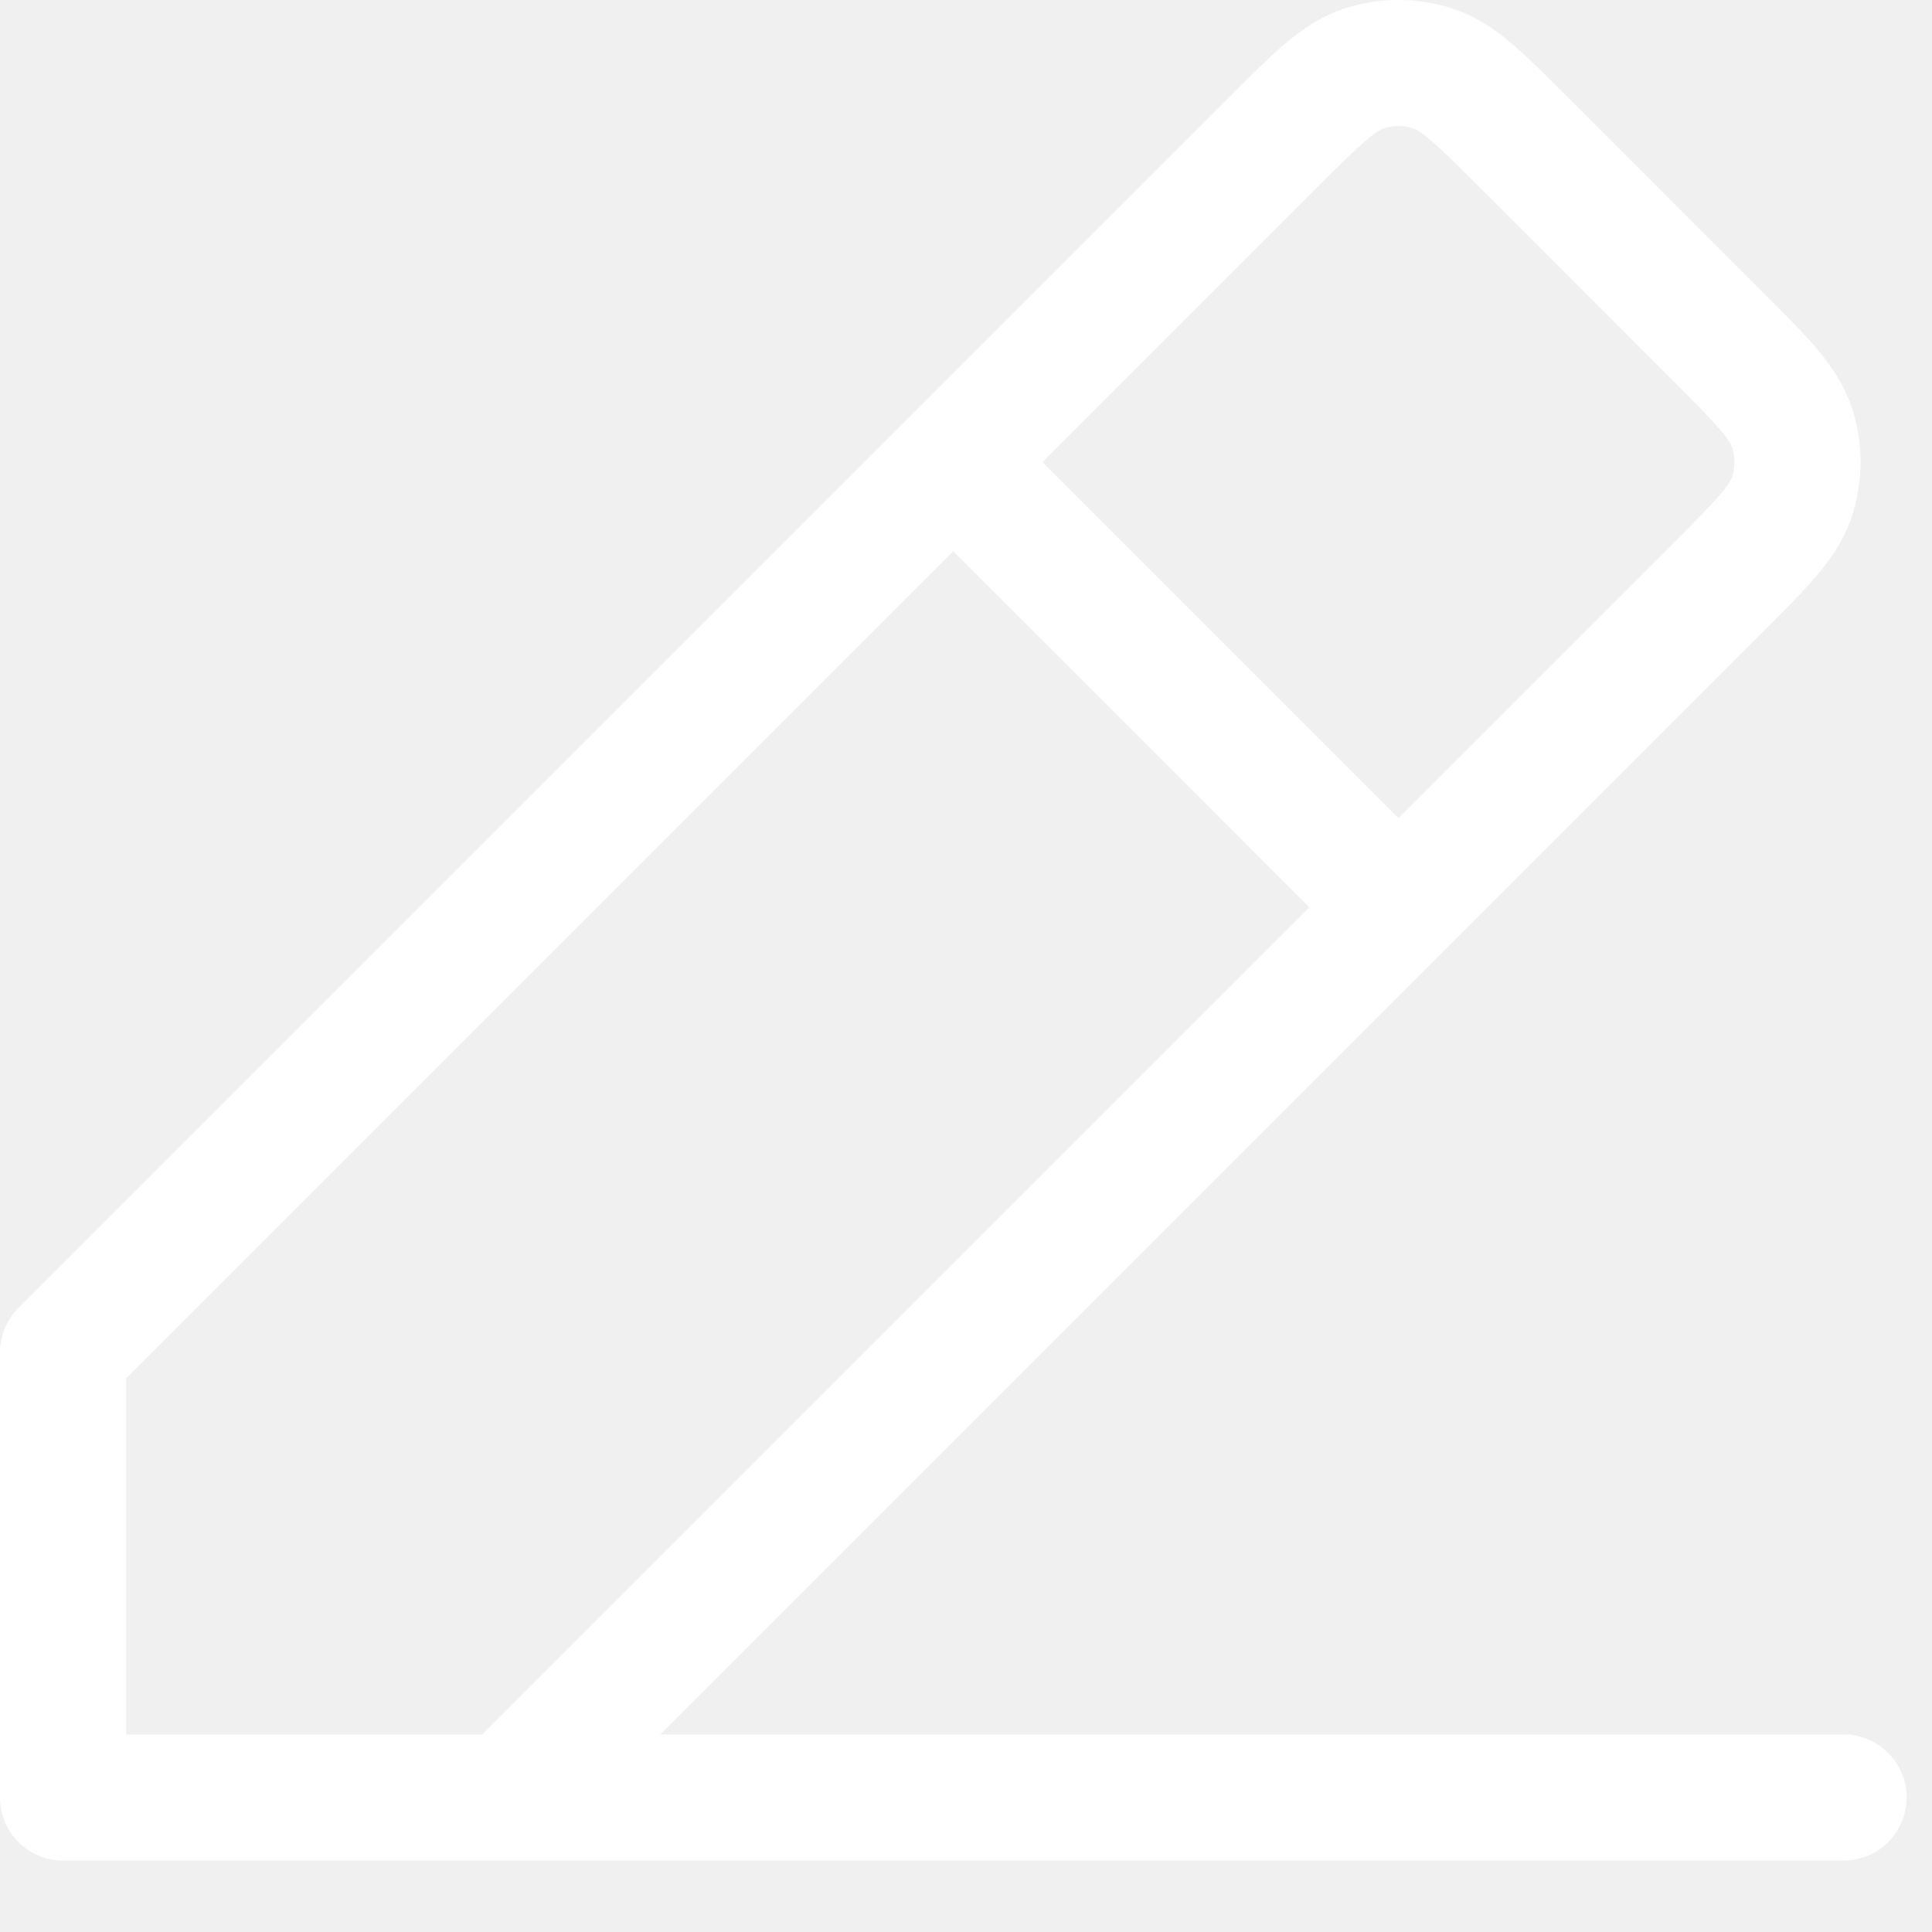
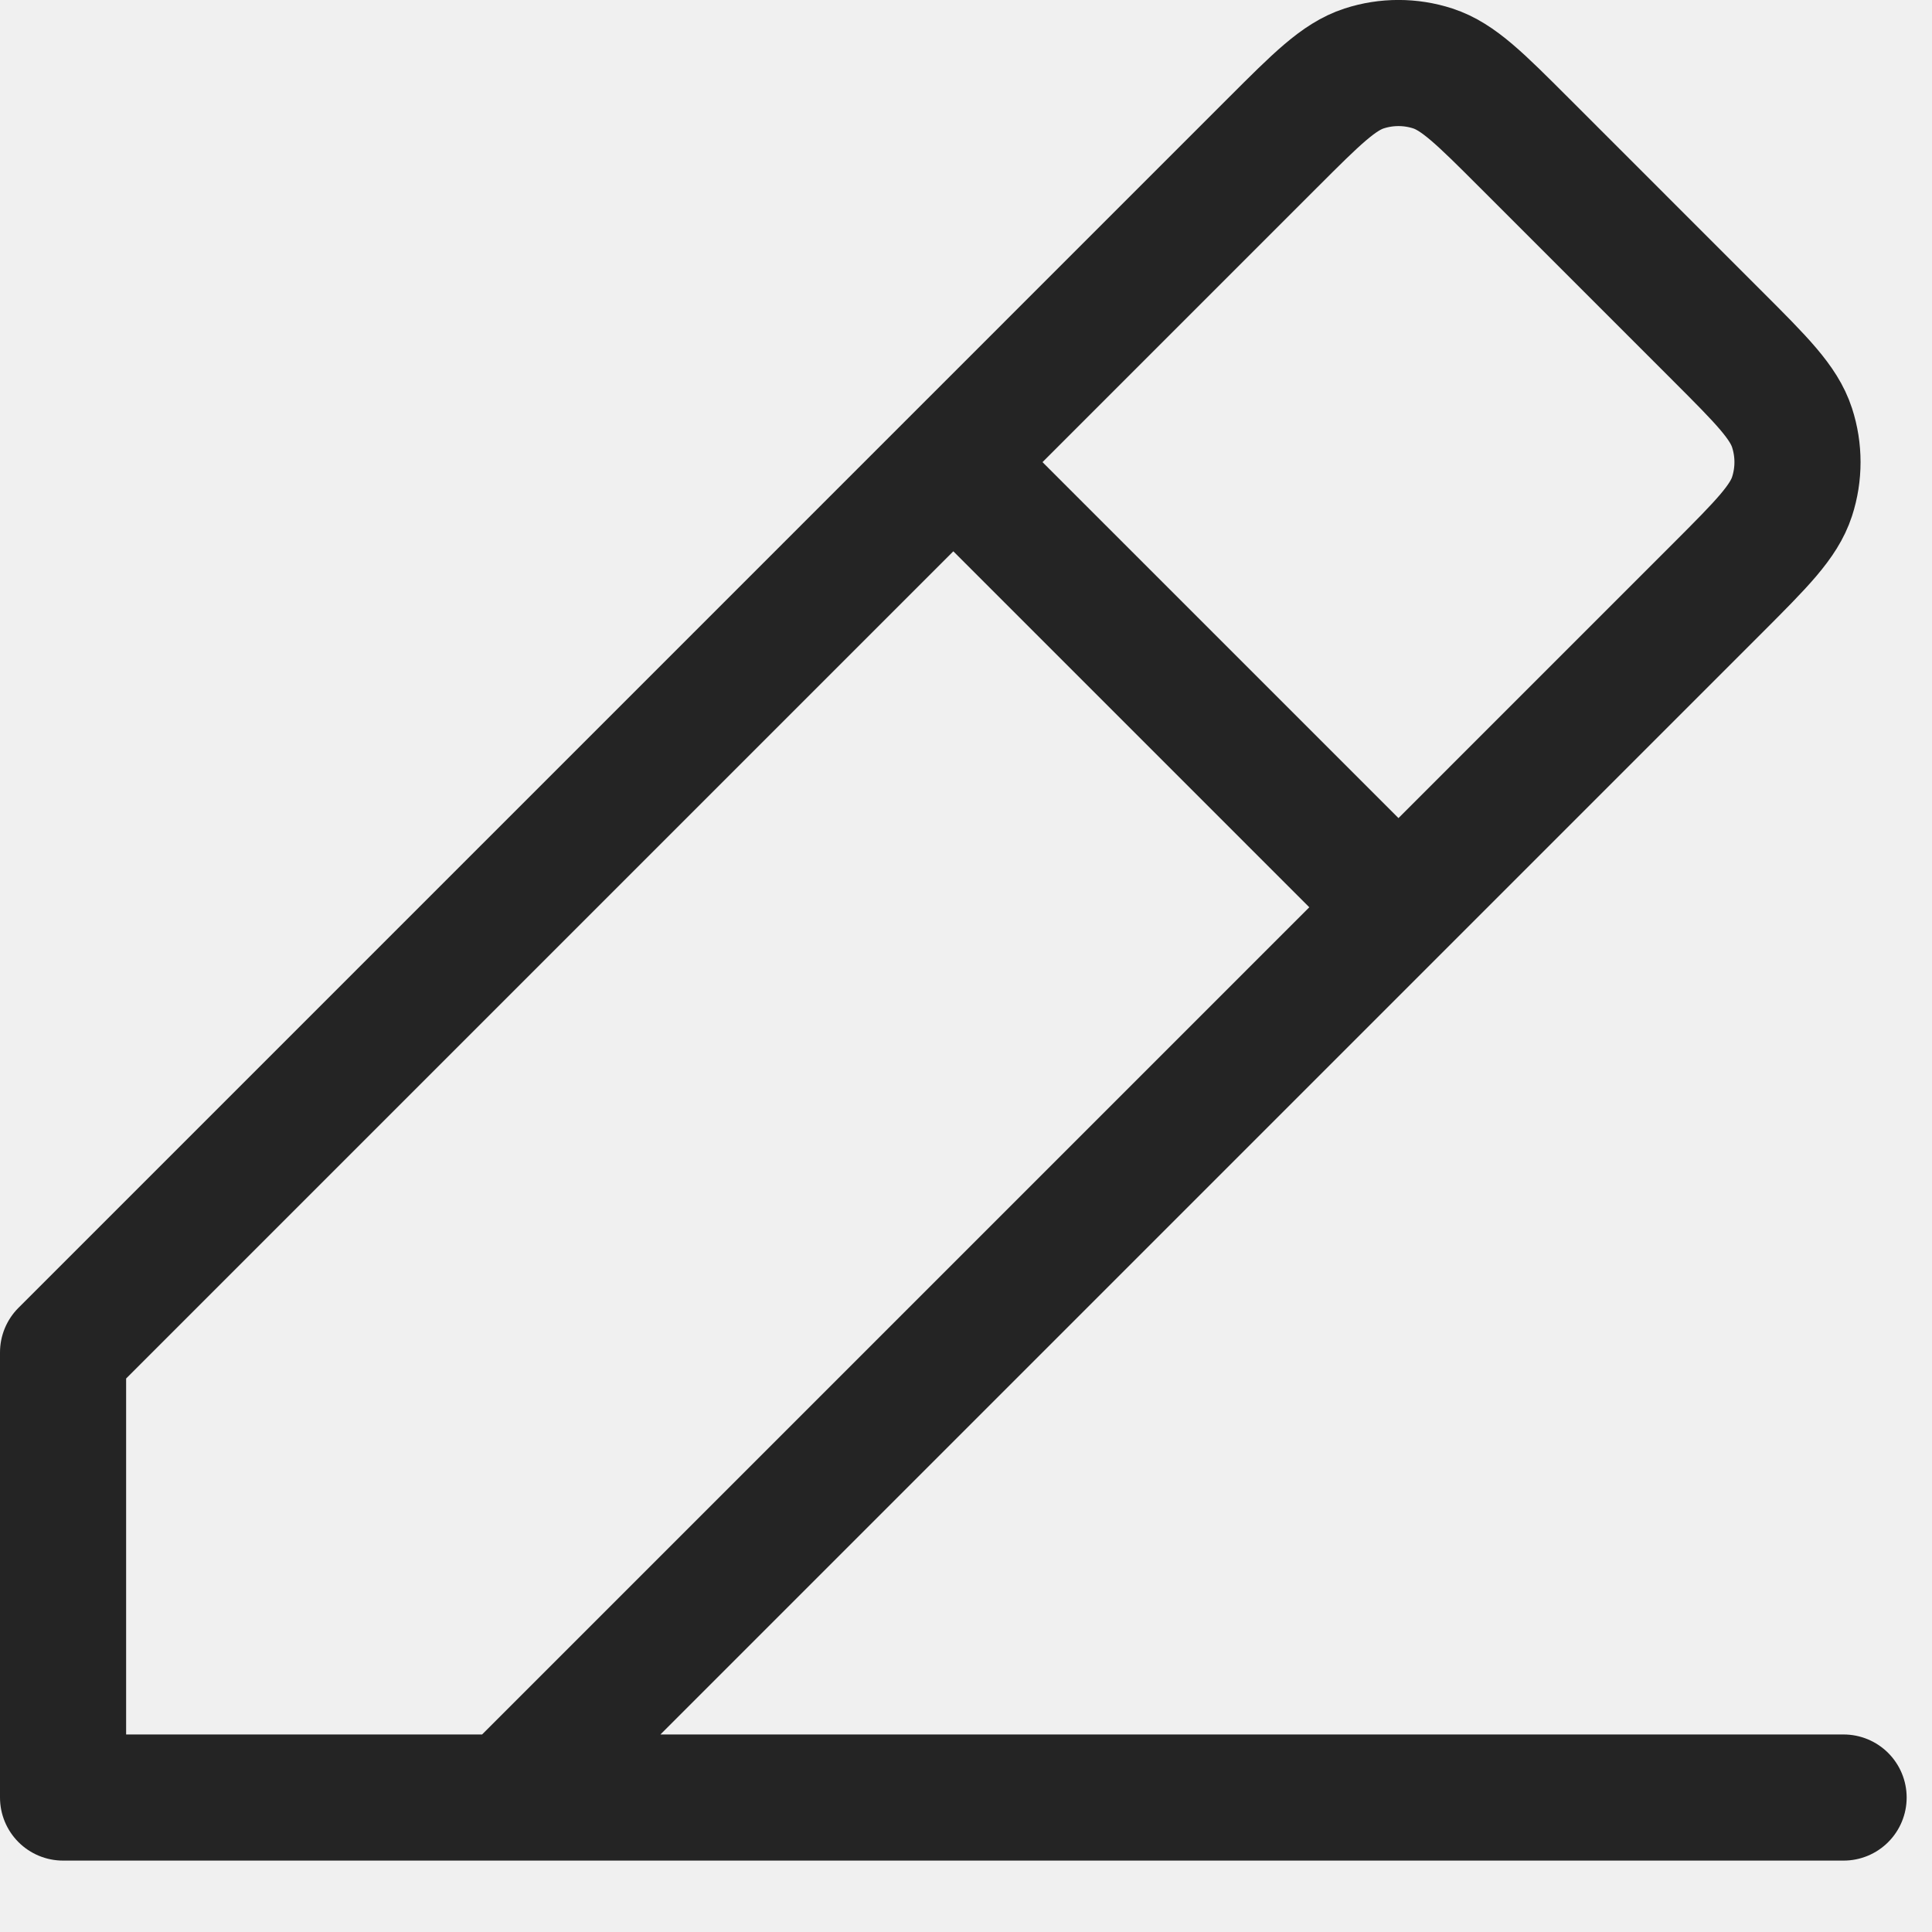
<svg xmlns="http://www.w3.org/2000/svg" width="25" height="25" viewBox="0 0 25 25" fill="none">
-   <path d="M0.816 23.26H23.856M0.816 23.26V17.5L12.336 5.98M0.816 23.26L6.576 23.26L18.096 11.74M12.336 5.98L16.467 1.849L16.469 1.847C17.038 1.278 17.323 0.993 17.651 0.886C17.94 0.792 18.252 0.792 18.541 0.886C18.869 0.993 19.154 1.278 19.721 1.845L22.227 4.351C22.797 4.921 23.082 5.206 23.189 5.535C23.283 5.824 23.283 6.136 23.189 6.425C23.082 6.753 22.797 7.038 22.228 7.608L22.227 7.609L18.096 11.74M12.336 5.98L18.096 11.74" stroke="#FFFFFF" stroke-width="1.632" stroke-linecap="round" stroke-linejoin="round" />
+   <path d="M0.816 23.26H23.856M0.816 23.26V17.5L12.336 5.98M0.816 23.26L6.576 23.26L18.096 11.74M12.336 5.98L16.467 1.849L16.469 1.847C17.038 1.278 17.323 0.993 17.651 0.886C17.94 0.792 18.252 0.792 18.541 0.886C18.869 0.993 19.154 1.278 19.721 1.845L22.227 4.351C22.797 4.921 23.082 5.206 23.189 5.535C23.283 5.824 23.283 6.136 23.189 6.425C23.082 6.753 22.797 7.038 22.228 7.608L22.227 7.609L18.096 11.74M12.336 5.98L18.096 11.74" stroke="#242424" stroke-width="1.632" stroke-linecap="round" stroke-linejoin="round" />
</svg>
